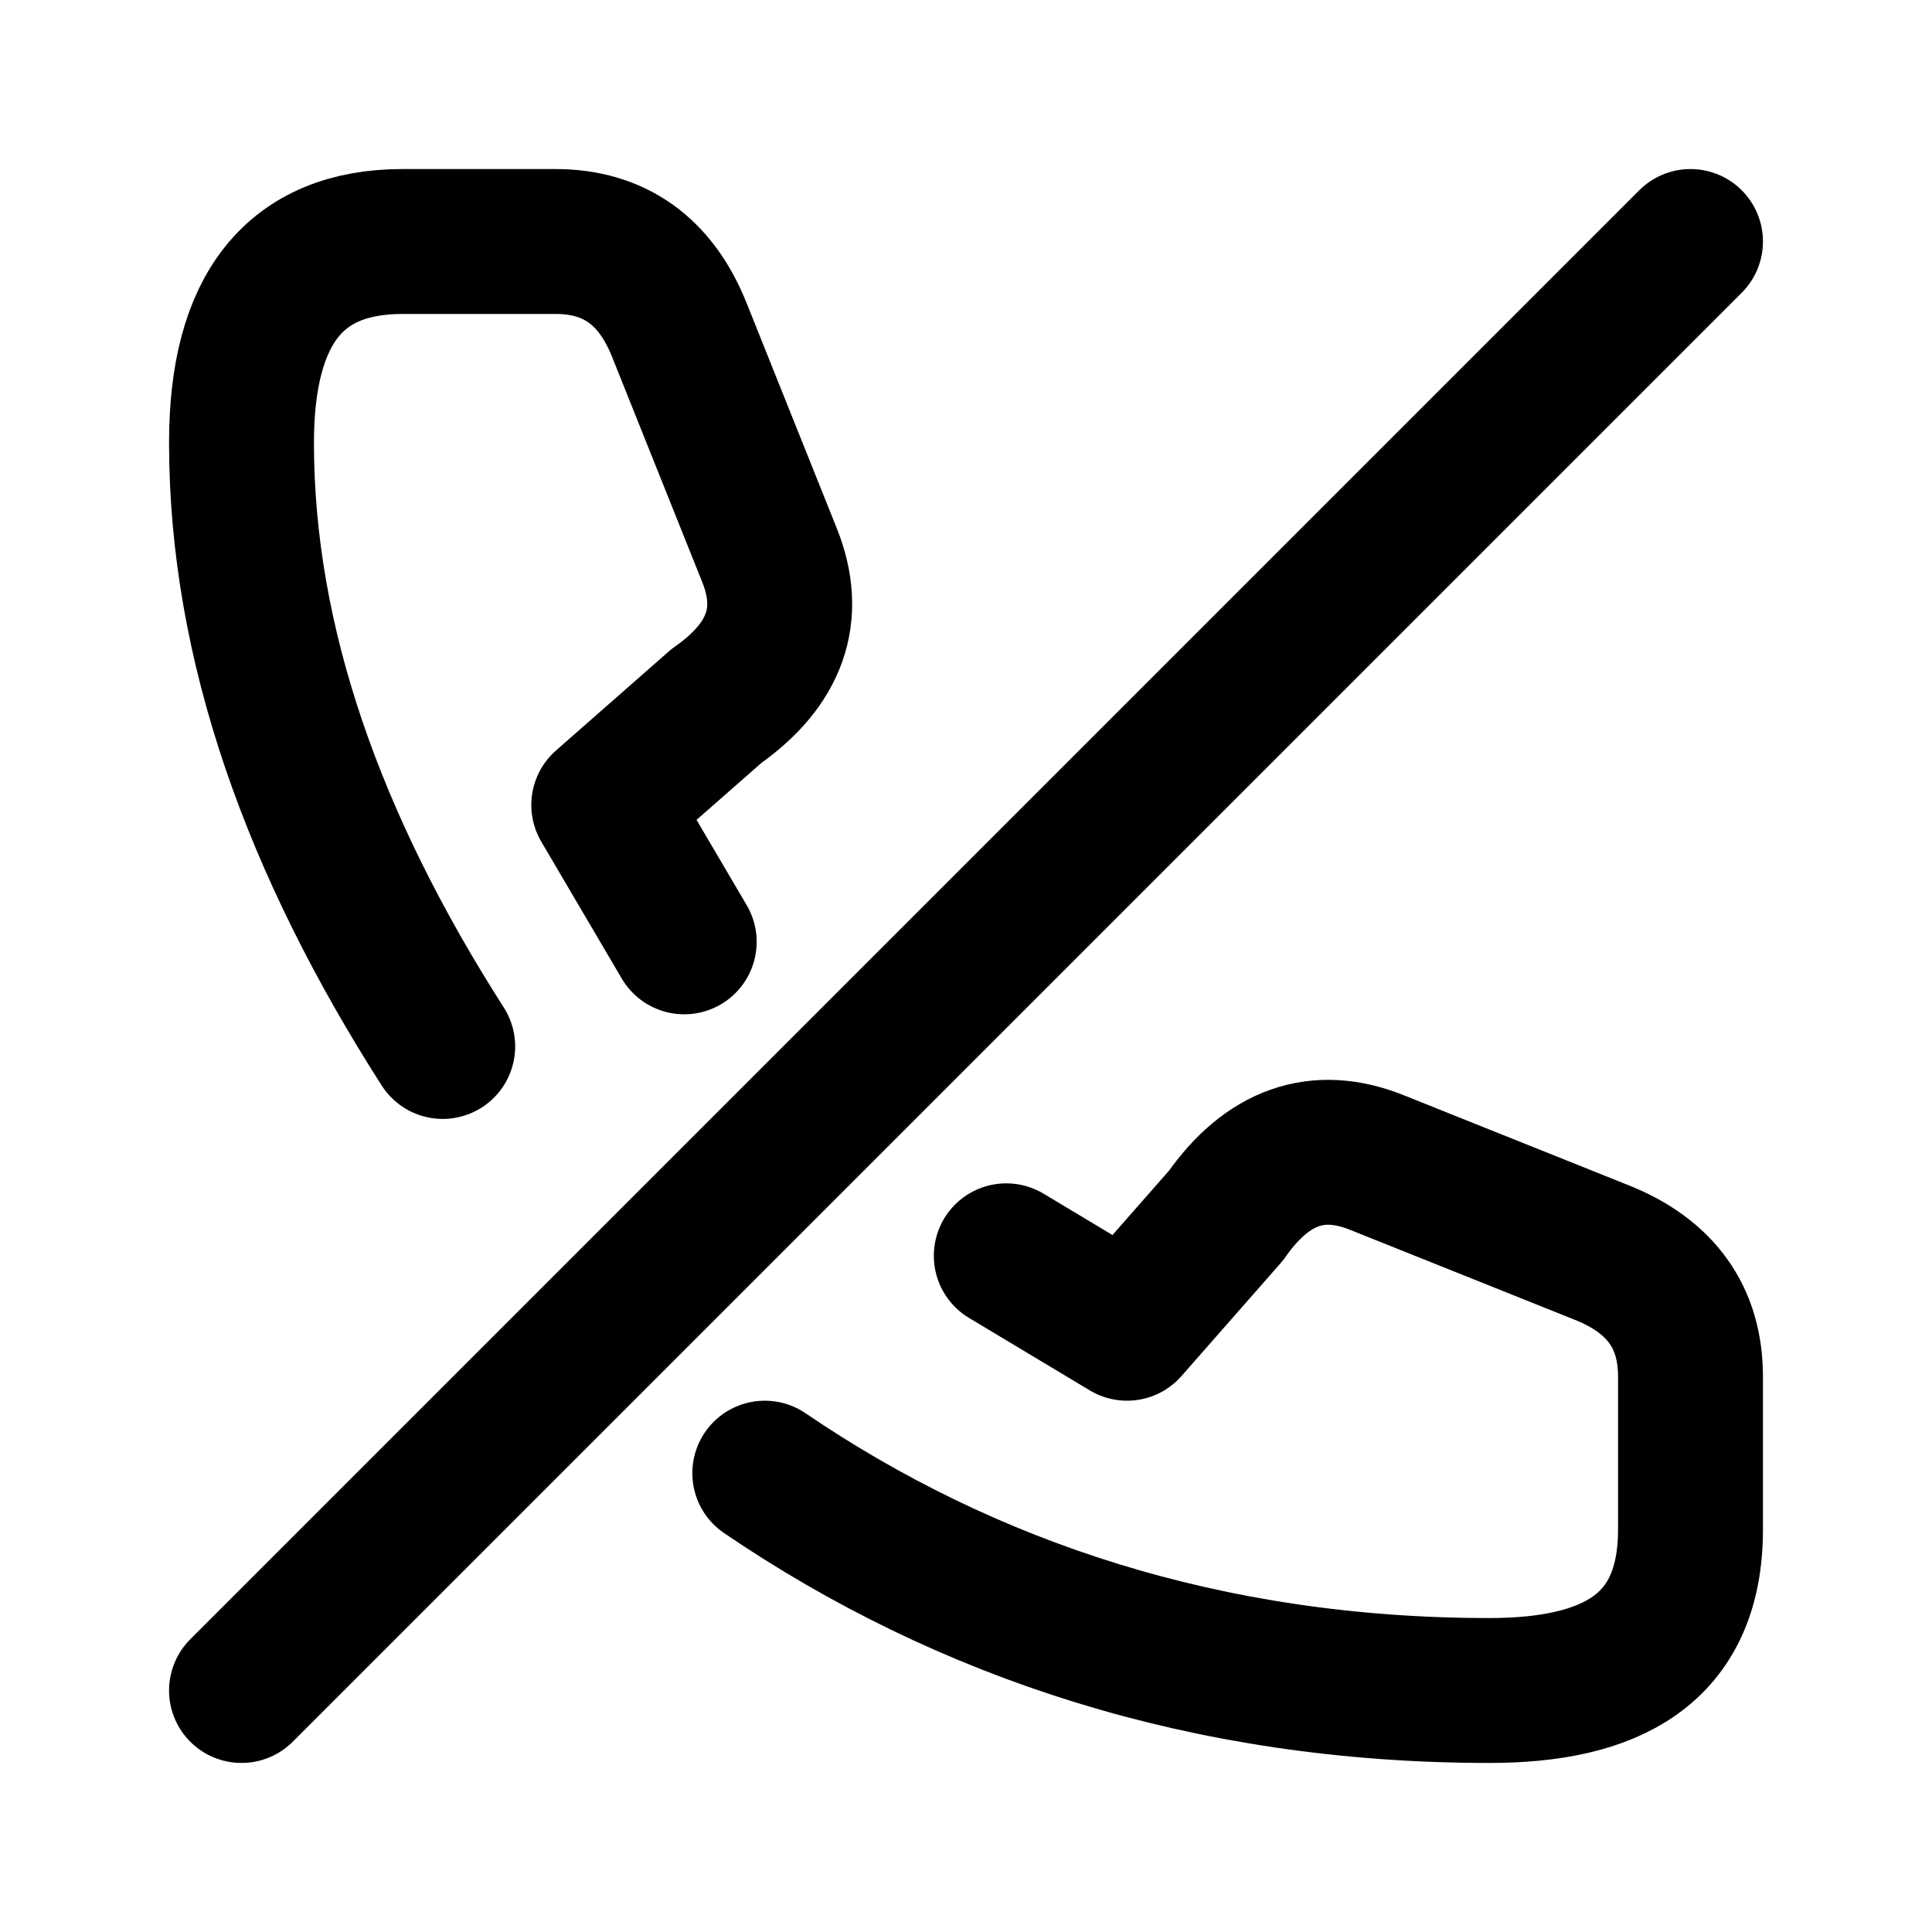
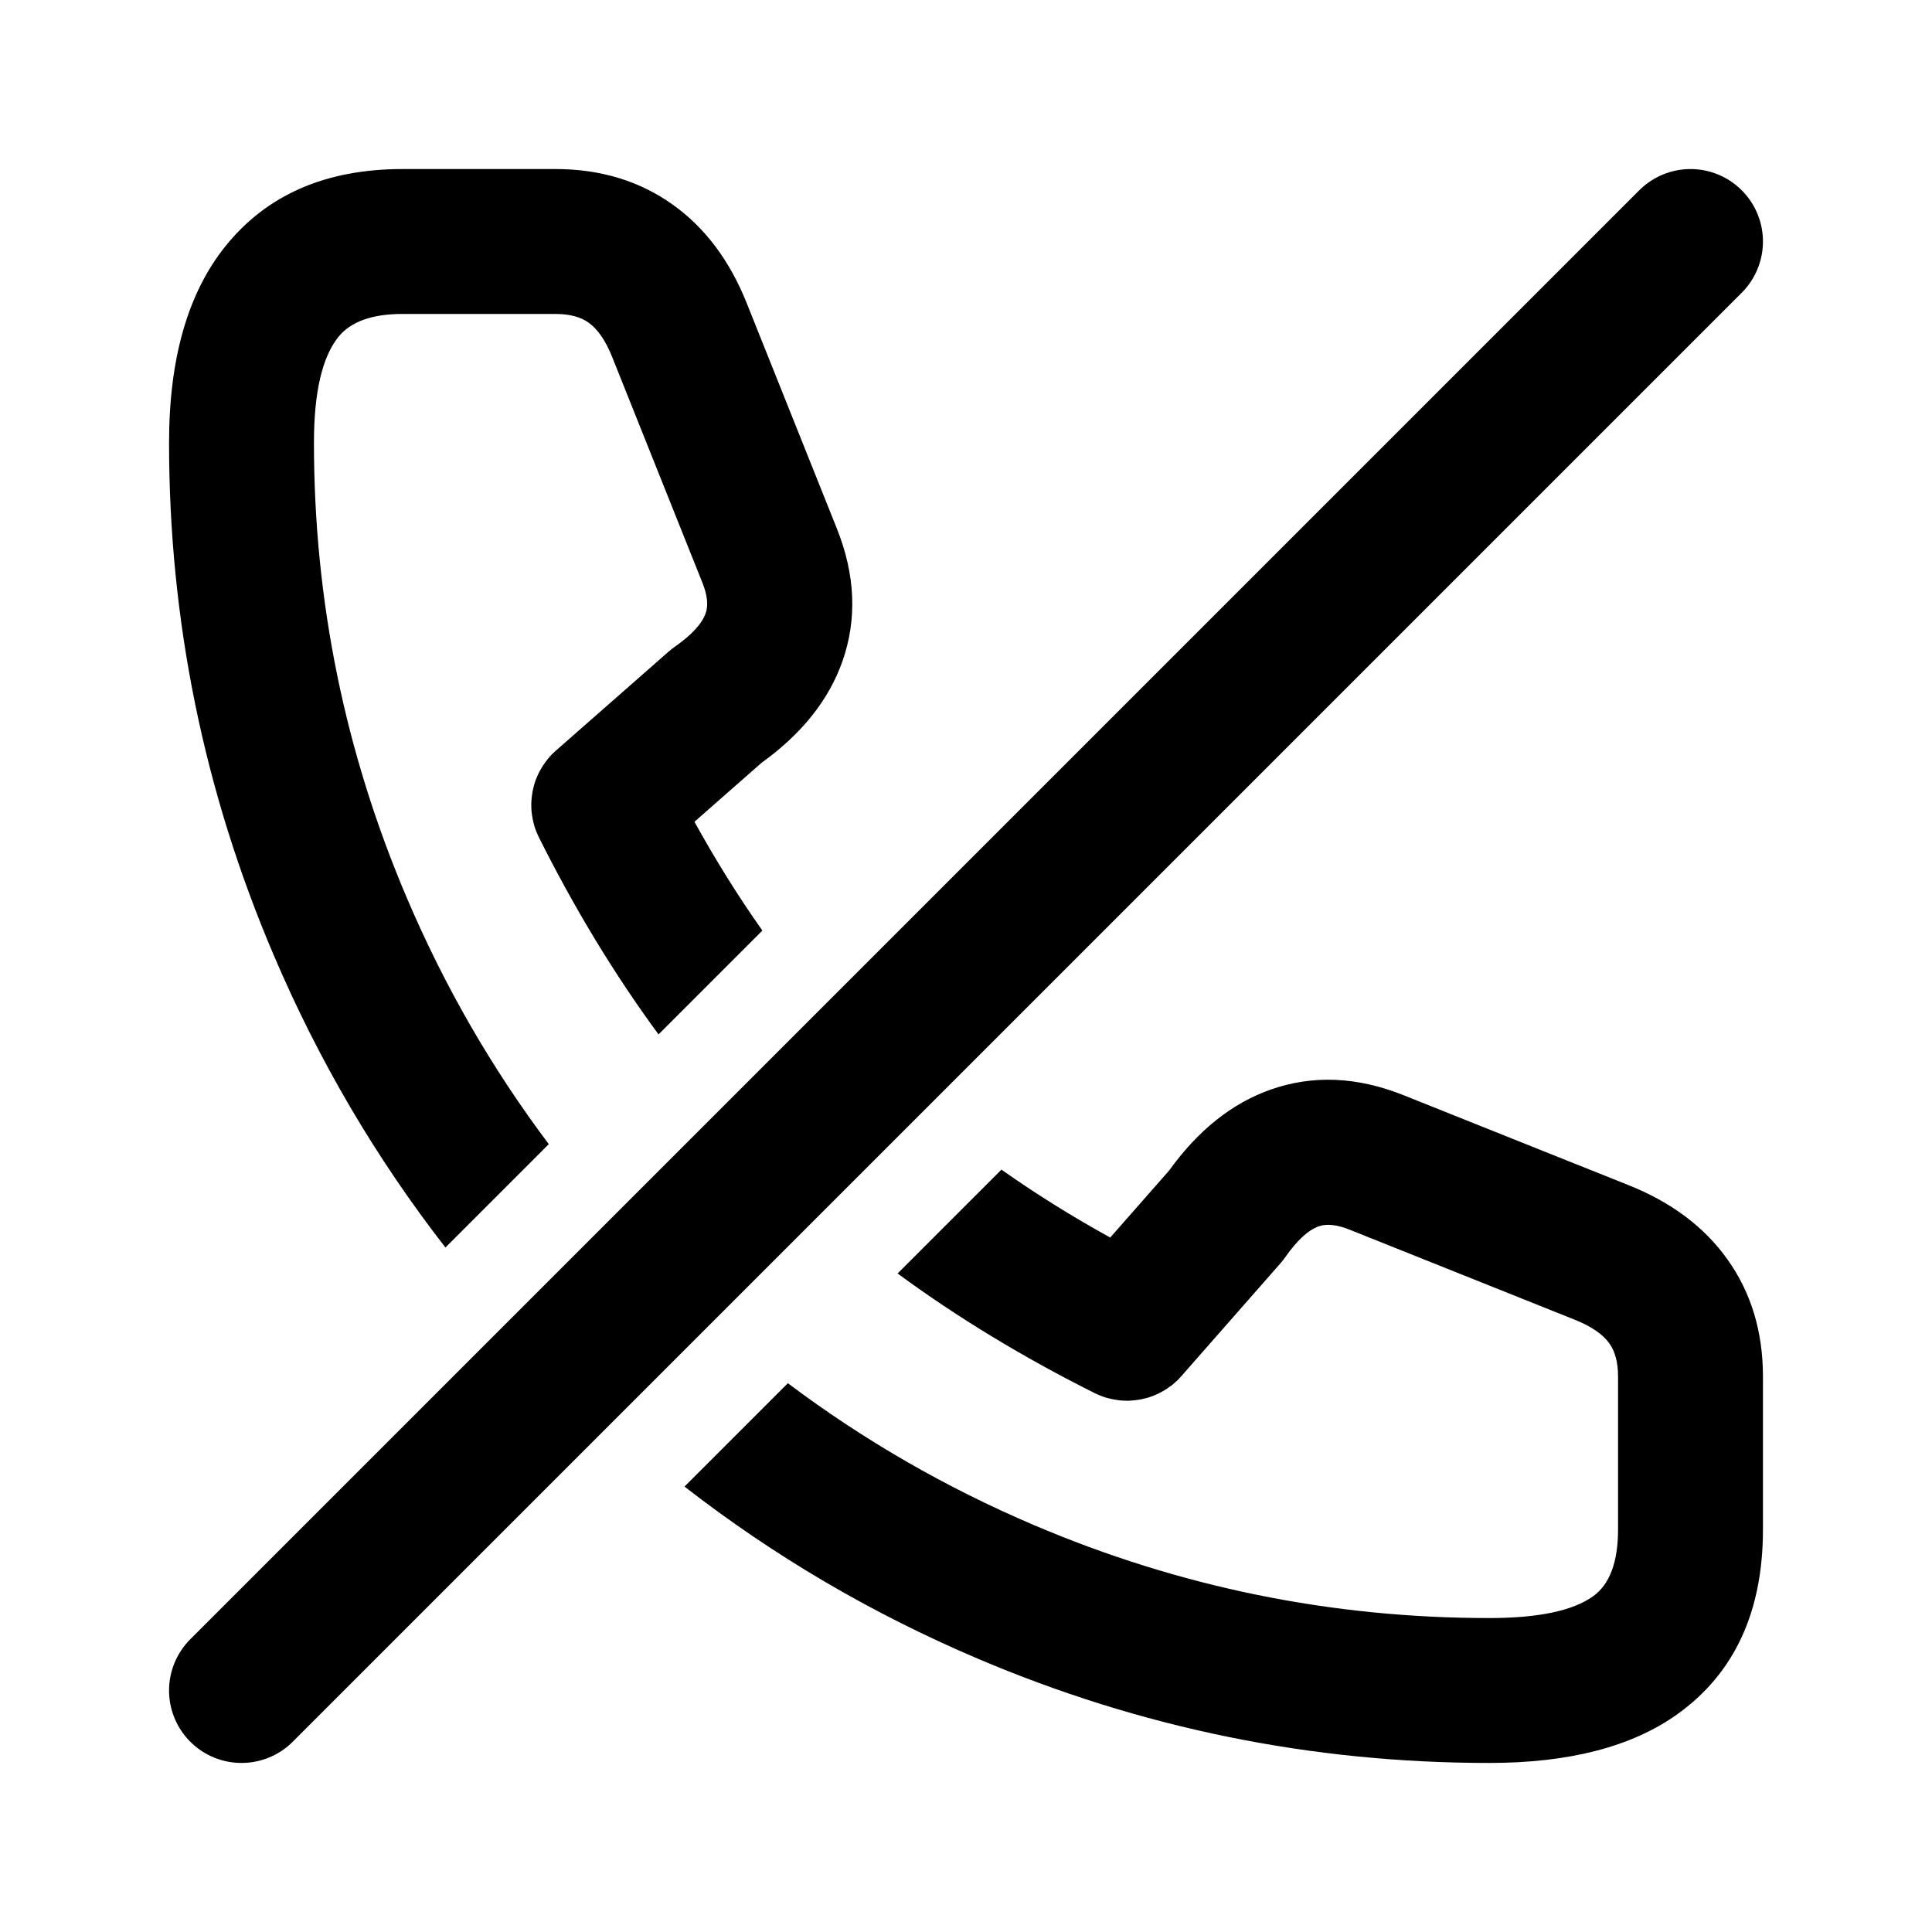
<svg xmlns="http://www.w3.org/2000/svg" width="20" height="20" viewBox="0 0 20 20" fill="none" stroke="currentColor" color="currentColor" stroke-width="1.5" stroke-linecap="round" stroke-linejoin="round" stroke-miterlimit="3" focusable="false" aria-hidden="true">
-   <path d="M4.583 10.833C3.25 8.75 2.5 6.667 2.5 4.583Q2.5 2.5 4.167 2.5H5.75Q6.667 2.5 7.033 3.417L7.967 5.75Q8.333 6.667 7.417 7.308L6.25 8.333L7.083 9.75" />
-   <path d="M7.917 15.25C10 16.667 12.5 17.5 15.417 17.5C16.667 17.5 17.5 17.083 17.5 15.833V14.25Q17.5 13.333 16.583 12.967L14.25 12.033Q13.333 11.667 12.692 12.583L11.667 13.75L10.417 13" />
+   <path d="M7.892 9.633Q7.519 9.105 7.189 8.507L7.883 7.897Q8.508 7.447 8.72 6.848Q8.951 6.192 8.663 5.471L7.73 3.138Q7.465 2.476 6.965 2.119Q6.449 1.75 5.75 1.75L4.167 1.75Q2.973 1.75 2.331 2.552Q1.75 3.279 1.75 4.583Q1.75 7.345 2.832 9.884Q3.53 11.523 4.611 12.914L5.681 11.844Q4.796 10.667 4.212 9.296Q3.25 7.038 3.25 4.583Q3.25 3.805 3.502 3.489Q3.694 3.25 4.167 3.25L5.75 3.25Q5.968 3.25 6.093 3.34Q6.235 3.441 6.337 3.695L7.27 6.029Q7.349 6.225 7.305 6.348Q7.248 6.511 6.987 6.694Q6.953 6.718 6.922 6.745L5.755 7.77Q5.743 7.78 5.732 7.791Q5.721 7.801 5.71 7.812Q5.7 7.823 5.689 7.835Q5.679 7.846 5.67 7.858Q5.66 7.87 5.651 7.883Q5.641 7.895 5.633 7.908Q5.624 7.92 5.616 7.933Q5.607 7.946 5.6 7.96Q5.592 7.973 5.585 7.987Q5.578 8 5.571 8.014Q5.565 8.028 5.559 8.042Q5.553 8.056 5.547 8.071Q5.542 8.085 5.537 8.1Q5.532 8.115 5.528 8.13Q5.524 8.144 5.521 8.159Q5.517 8.174 5.514 8.189Q5.511 8.204 5.509 8.22Q5.506 8.235 5.505 8.25Q5.503 8.265 5.502 8.281Q5.501 8.296 5.5 8.312Q5.5 8.327 5.5 8.342Q5.5 8.358 5.501 8.373Q5.502 8.389 5.503 8.404Q5.505 8.419 5.507 8.434Q5.509 8.45 5.512 8.465Q5.514 8.48 5.518 8.495Q5.521 8.51 5.525 8.525Q5.529 8.54 5.533 8.555Q5.538 8.569 5.543 8.584Q5.548 8.598 5.554 8.613Q5.56 8.627 5.566 8.641Q5.572 8.655 5.579 8.669Q6.136 9.782 6.817 10.708L7.892 9.633ZM9.292 13.183L10.367 12.108Q10.895 12.481 11.493 12.811L12.103 12.117Q12.553 11.492 13.152 11.28Q13.808 11.049 14.528 11.337L16.862 12.27Q17.524 12.535 17.881 13.035Q18.25 13.551 18.25 14.25L18.25 15.833Q18.25 17.112 17.363 17.746Q16.657 18.25 15.417 18.25Q12.655 18.25 10.116 17.168Q8.477 16.47 7.086 15.389L8.156 14.319Q9.333 15.204 10.704 15.788Q12.962 16.75 15.417 16.75Q16.176 16.75 16.491 16.525Q16.75 16.34 16.75 15.833L16.75 14.25Q16.75 14.032 16.66 13.907Q16.559 13.765 16.305 13.663L13.972 12.73Q13.775 12.651 13.652 12.695Q13.489 12.752 13.306 13.013Q13.282 13.047 13.255 13.078L12.23 14.245Q12.22 14.257 12.209 14.268Q12.199 14.279 12.188 14.29Q12.177 14.3 12.165 14.31Q12.154 14.321 12.142 14.331Q12.13 14.34 12.117 14.35Q12.105 14.359 12.092 14.367Q12.08 14.376 12.067 14.384Q12.054 14.393 12.04 14.4Q12.027 14.408 12.013 14.415Q12 14.422 11.986 14.429Q11.972 14.435 11.958 14.441Q11.944 14.447 11.929 14.453Q11.915 14.458 11.9 14.463Q11.885 14.468 11.87 14.472Q11.856 14.476 11.841 14.479Q11.826 14.483 11.811 14.486Q11.796 14.489 11.78 14.491Q11.765 14.494 11.75 14.495Q11.735 14.497 11.719 14.498Q11.704 14.499 11.688 14.5Q11.673 14.5 11.658 14.5Q11.642 14.5 11.627 14.499Q11.611 14.498 11.596 14.497Q11.581 14.495 11.566 14.493Q11.55 14.491 11.535 14.488Q11.52 14.486 11.505 14.482Q11.49 14.479 11.475 14.475Q11.46 14.471 11.445 14.467Q11.431 14.462 11.416 14.457Q11.402 14.452 11.387 14.446Q11.373 14.44 11.359 14.434Q11.345 14.428 11.331 14.421Q10.218 13.864 9.292 13.183Z" fill="currentColor" stroke="none" fill-rule="evenodd" />
  <path d="M2.5 17.5L17.5 2.5" />
</svg>
